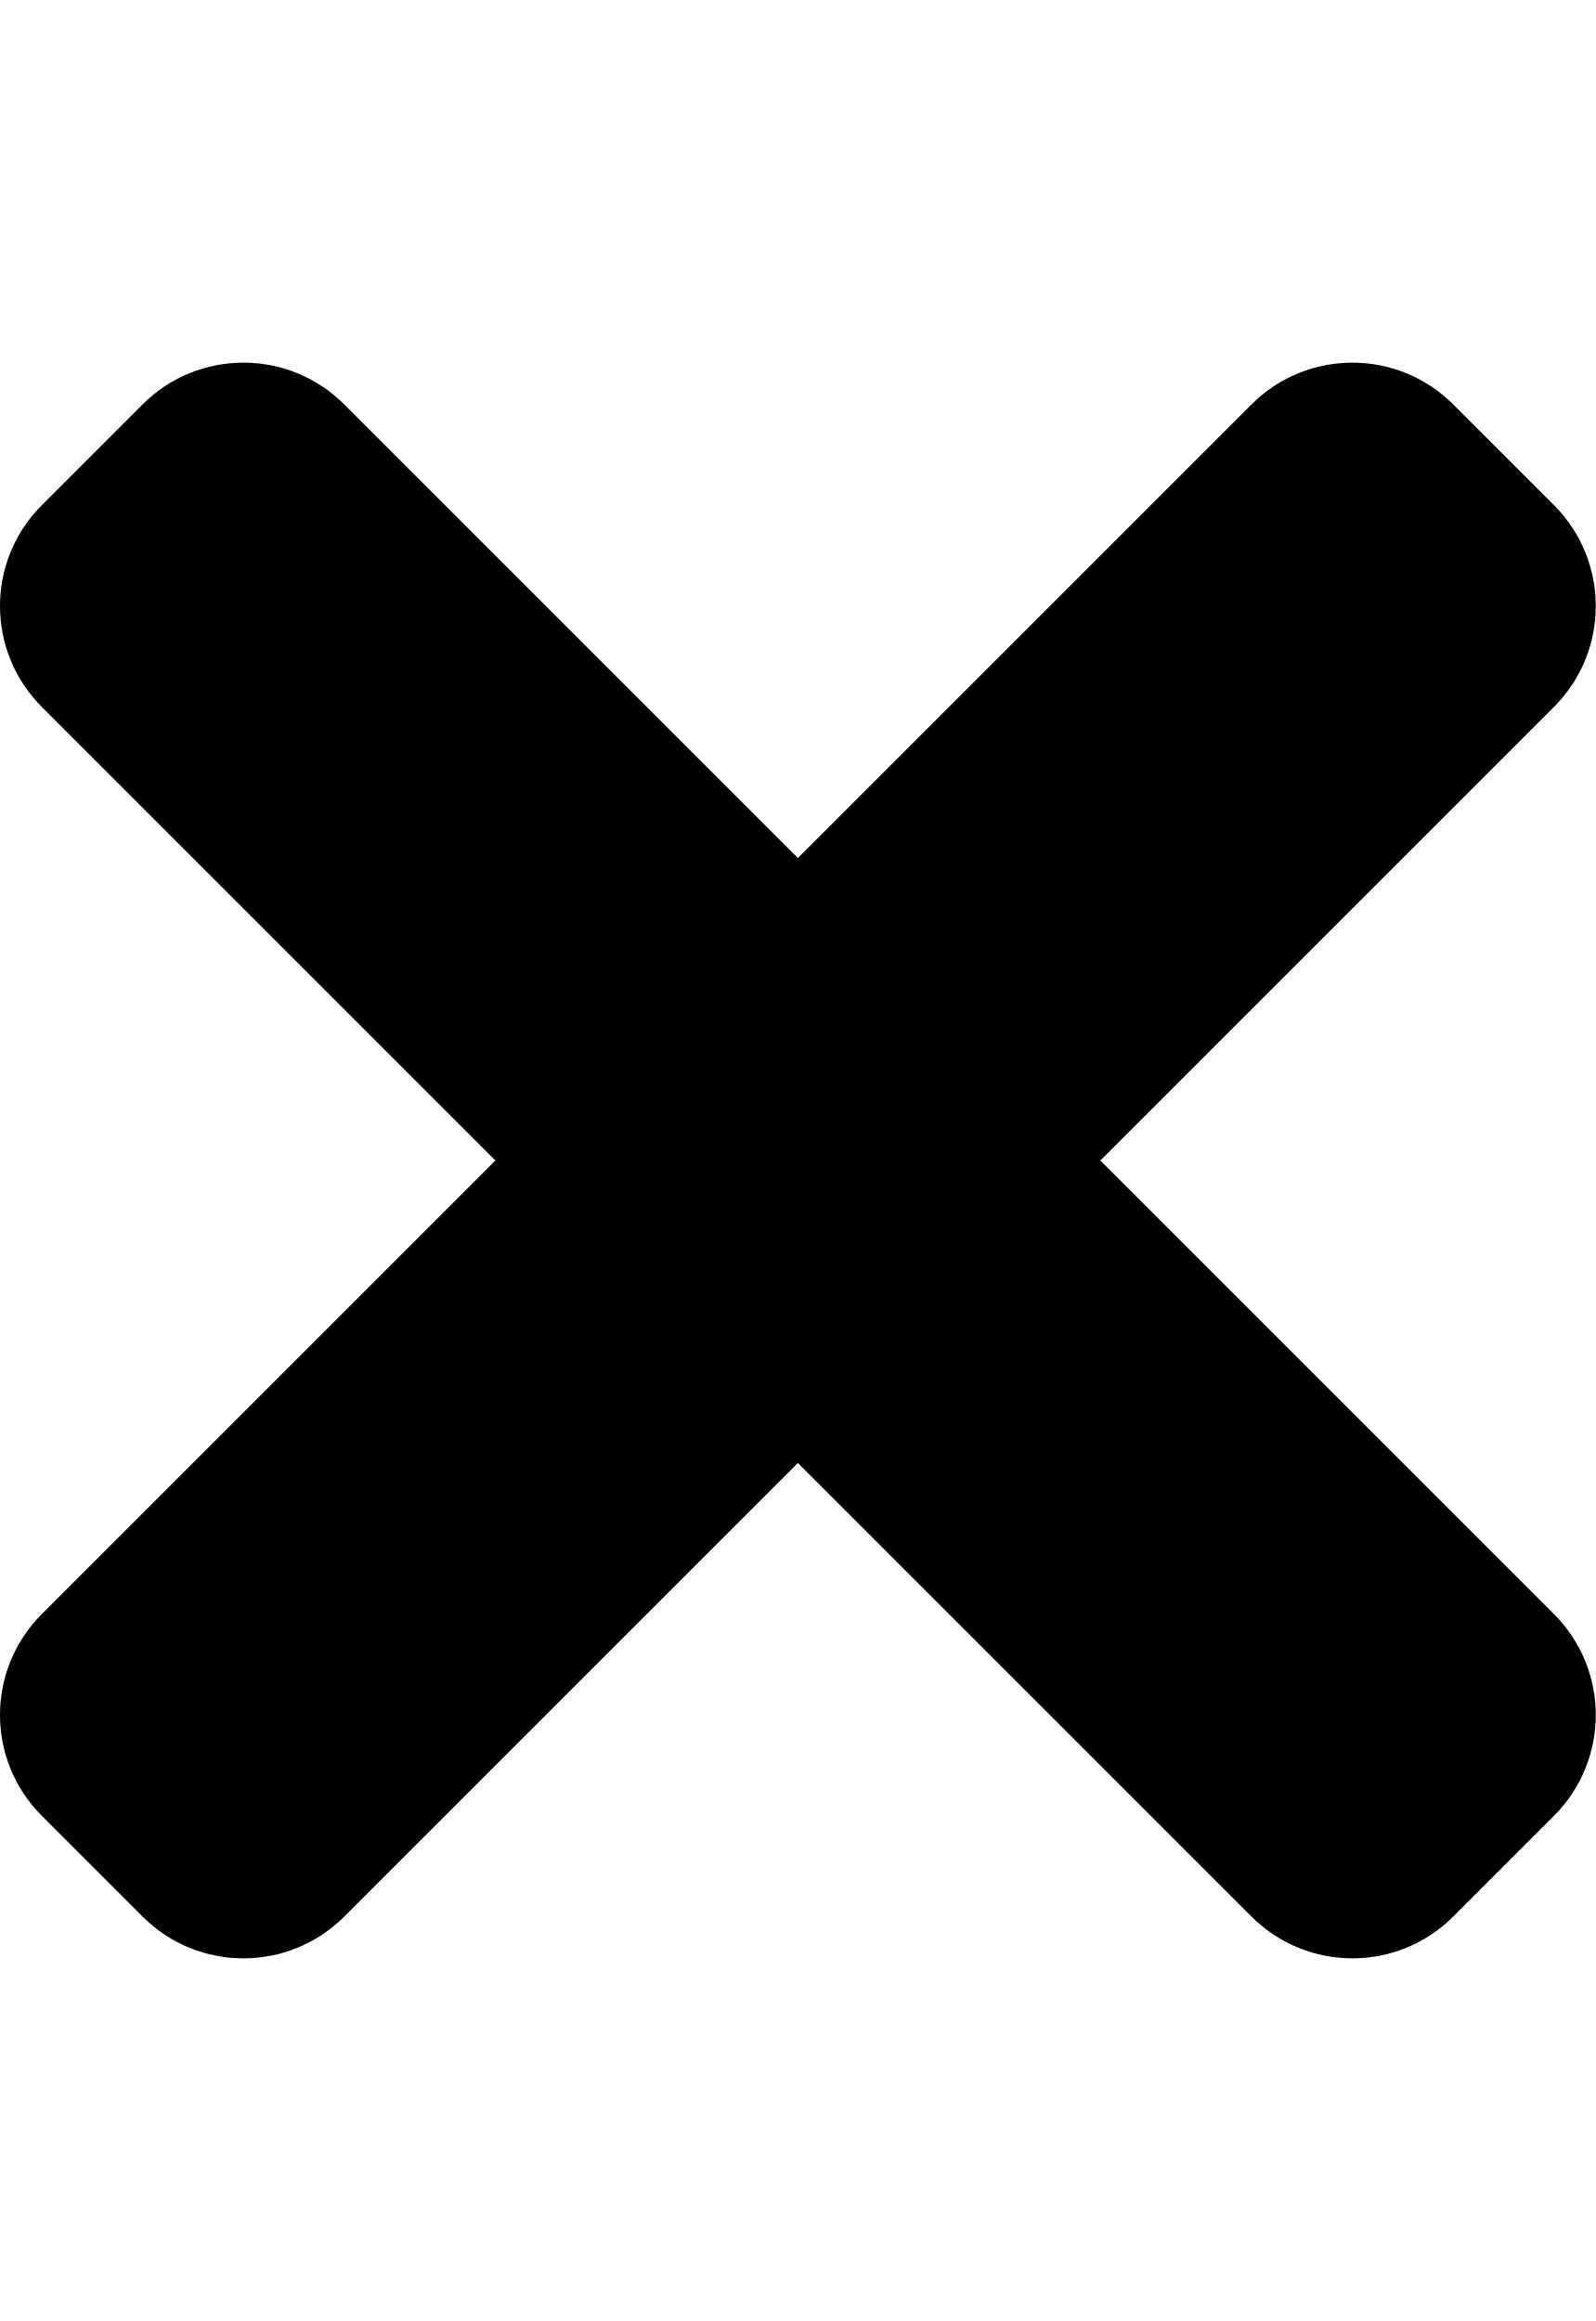
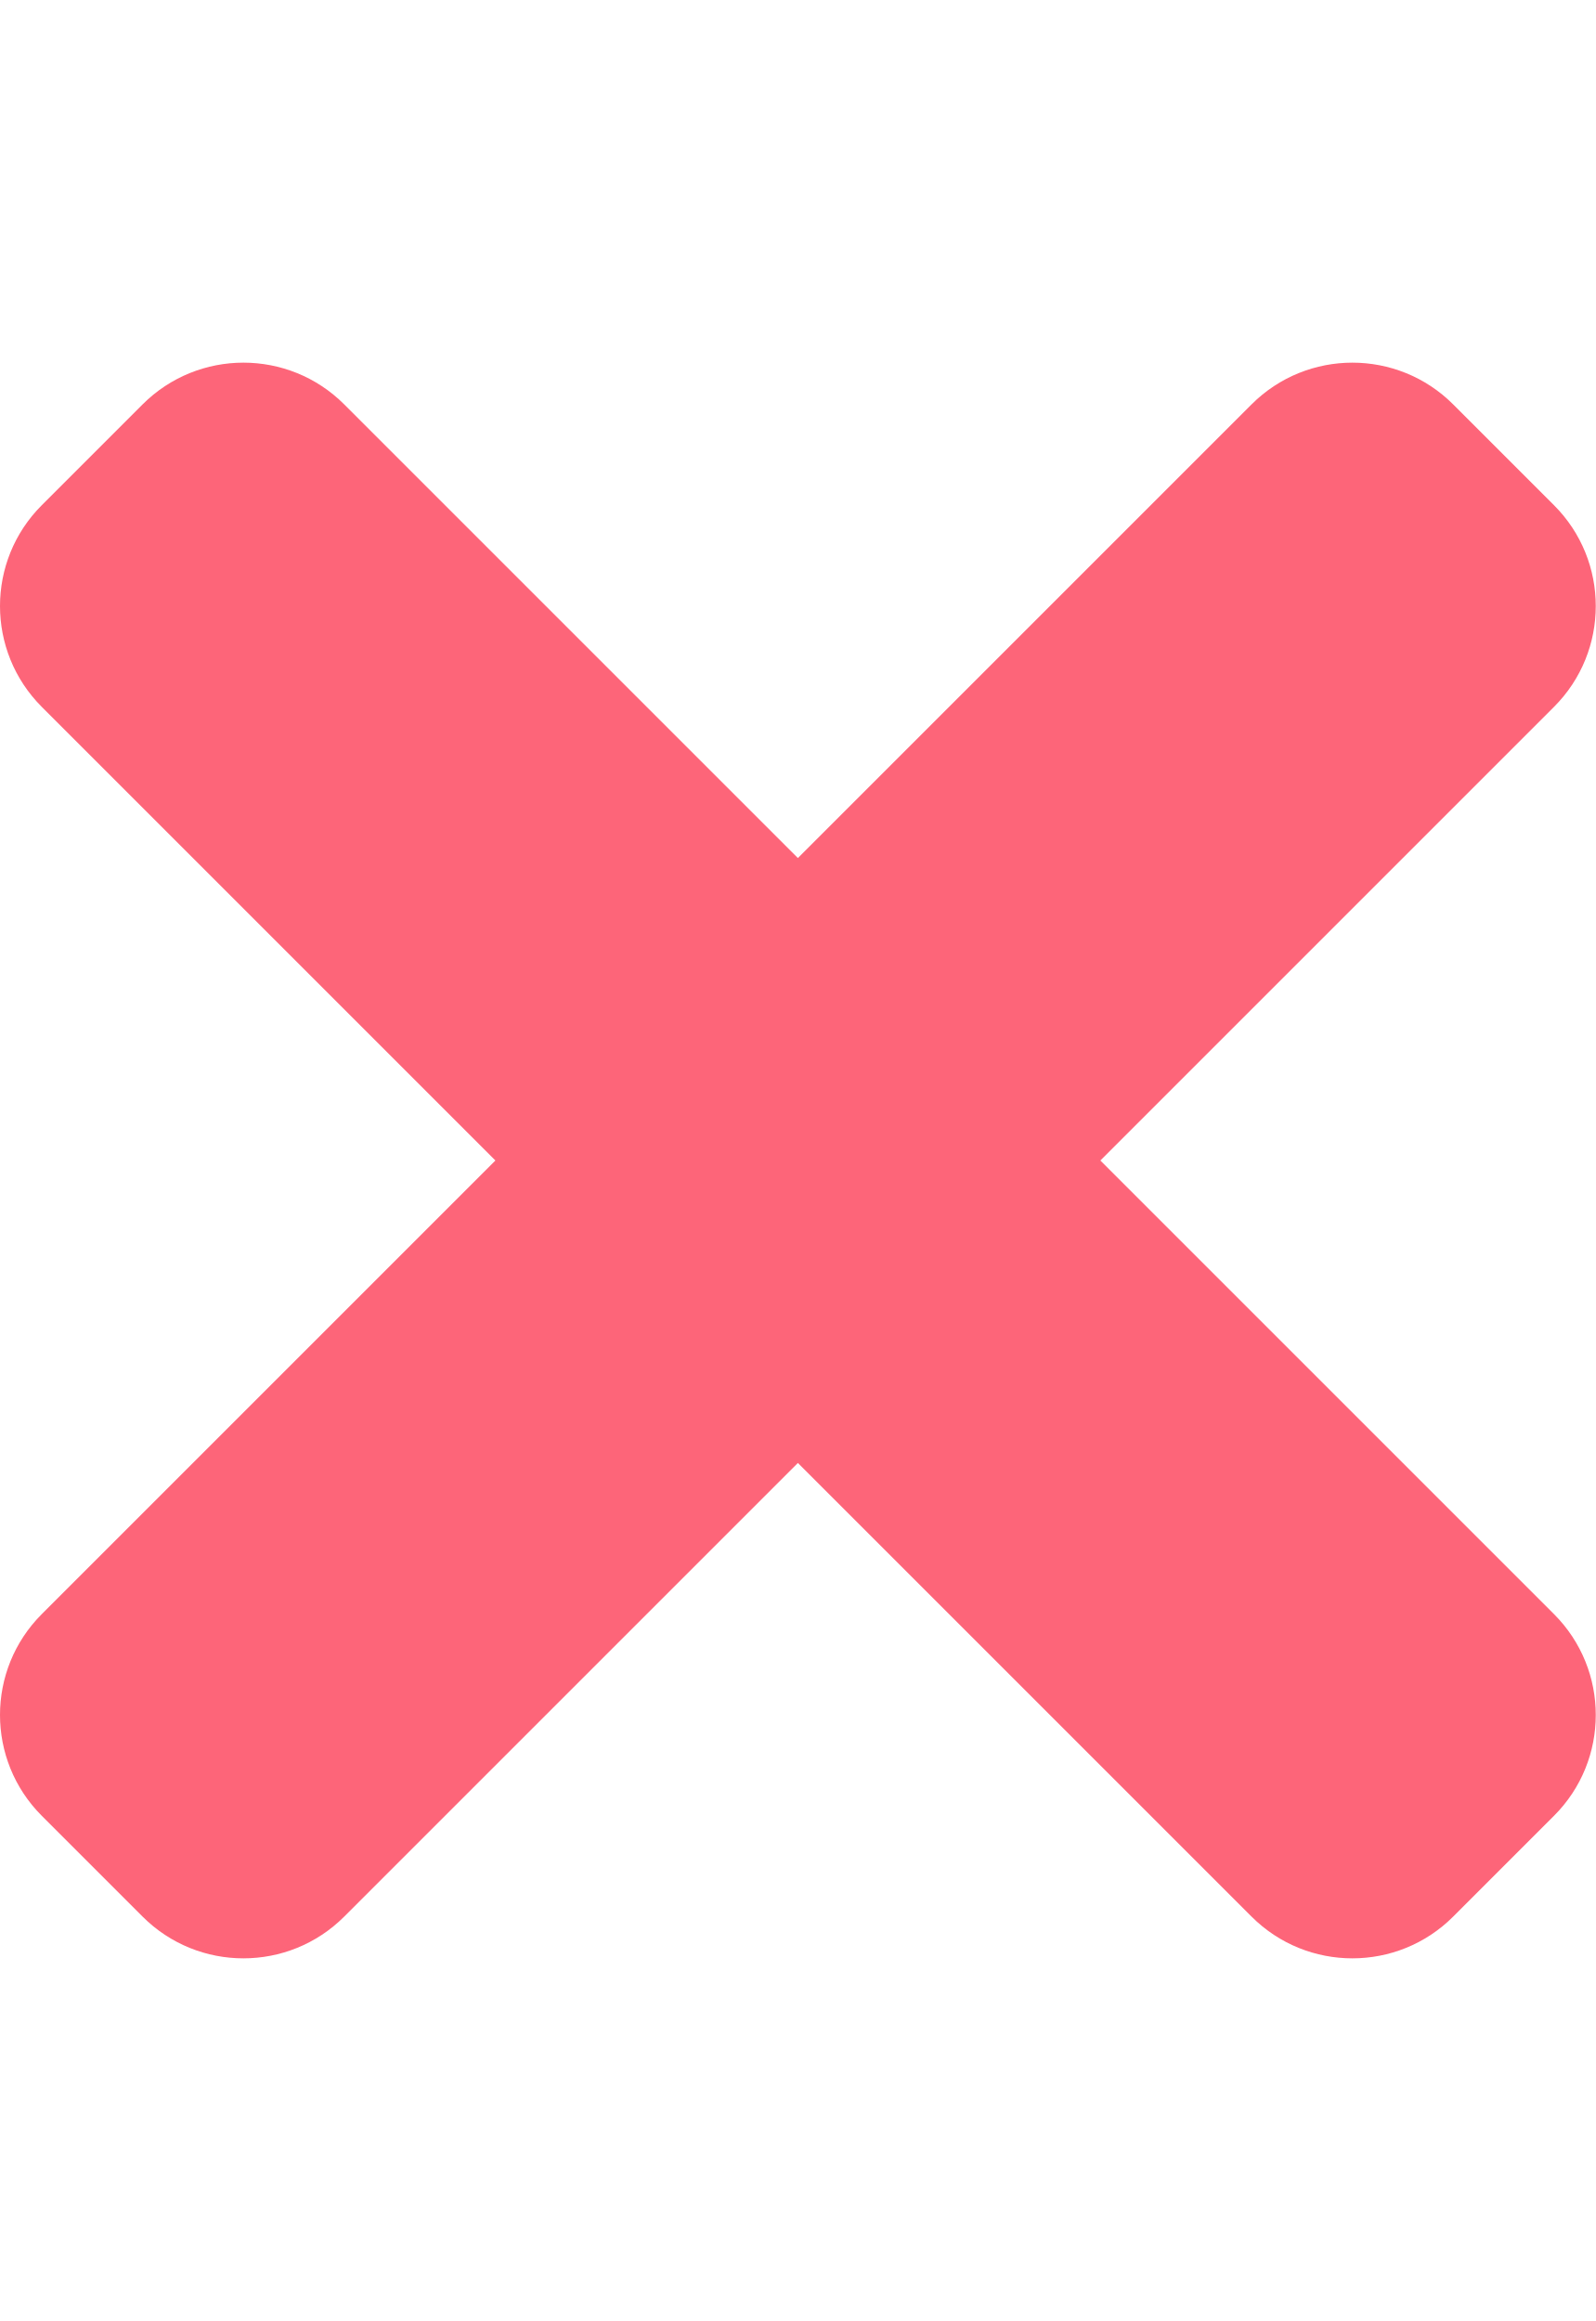
<svg xmlns="http://www.w3.org/2000/svg" aria-hidden="true" focusable="false" data-prefix="fas" data-icon="times" class="svg-inline--fa fa-times fa-w-11" role="img" viewBox="0 0 352 512">
-   <path fill="currentColor" d="M242.72 256l100.07-100.07c12.28-12.28 12.28-32.19 0-44.48l-22.24-22.24c-12.28-12.28-32.19-12.28-44.48 0L176 189.28 75.93 89.21c-12.28-12.28-32.19-12.28-44.48 0L9.21 111.45c-12.28 12.28-12.28 32.19 0 44.48L109.28 256 9.21 356.07c-12.28 12.28-12.28 32.19 0 44.48l22.24 22.24c12.28 12.28 32.2 12.28 44.48 0L176 322.72l100.07 100.07c12.28 12.28 32.2 12.28 44.48 0l22.24-22.24c12.28-12.28 12.28-32.19 0-44.48L242.72 256z" />
+   <path fill="#FD6579" d="M242.72 256l100.07-100.07c12.28-12.28 12.28-32.19 0-44.48l-22.24-22.24c-12.28-12.28-32.19-12.28-44.48 0L176 189.28 75.93 89.21c-12.28-12.28-32.19-12.28-44.48 0L9.21 111.45c-12.28 12.28-12.28 32.19 0 44.48L109.28 256 9.21 356.07c-12.28 12.28-12.28 32.19 0 44.48l22.24 22.24c12.28 12.28 32.2 12.28 44.48 0L176 322.72l100.07 100.07c12.28 12.28 32.2 12.28 44.48 0l22.24-22.24c12.28-12.28 12.28-32.19 0-44.48L242.72 256z">
+   </path>
</svg>
